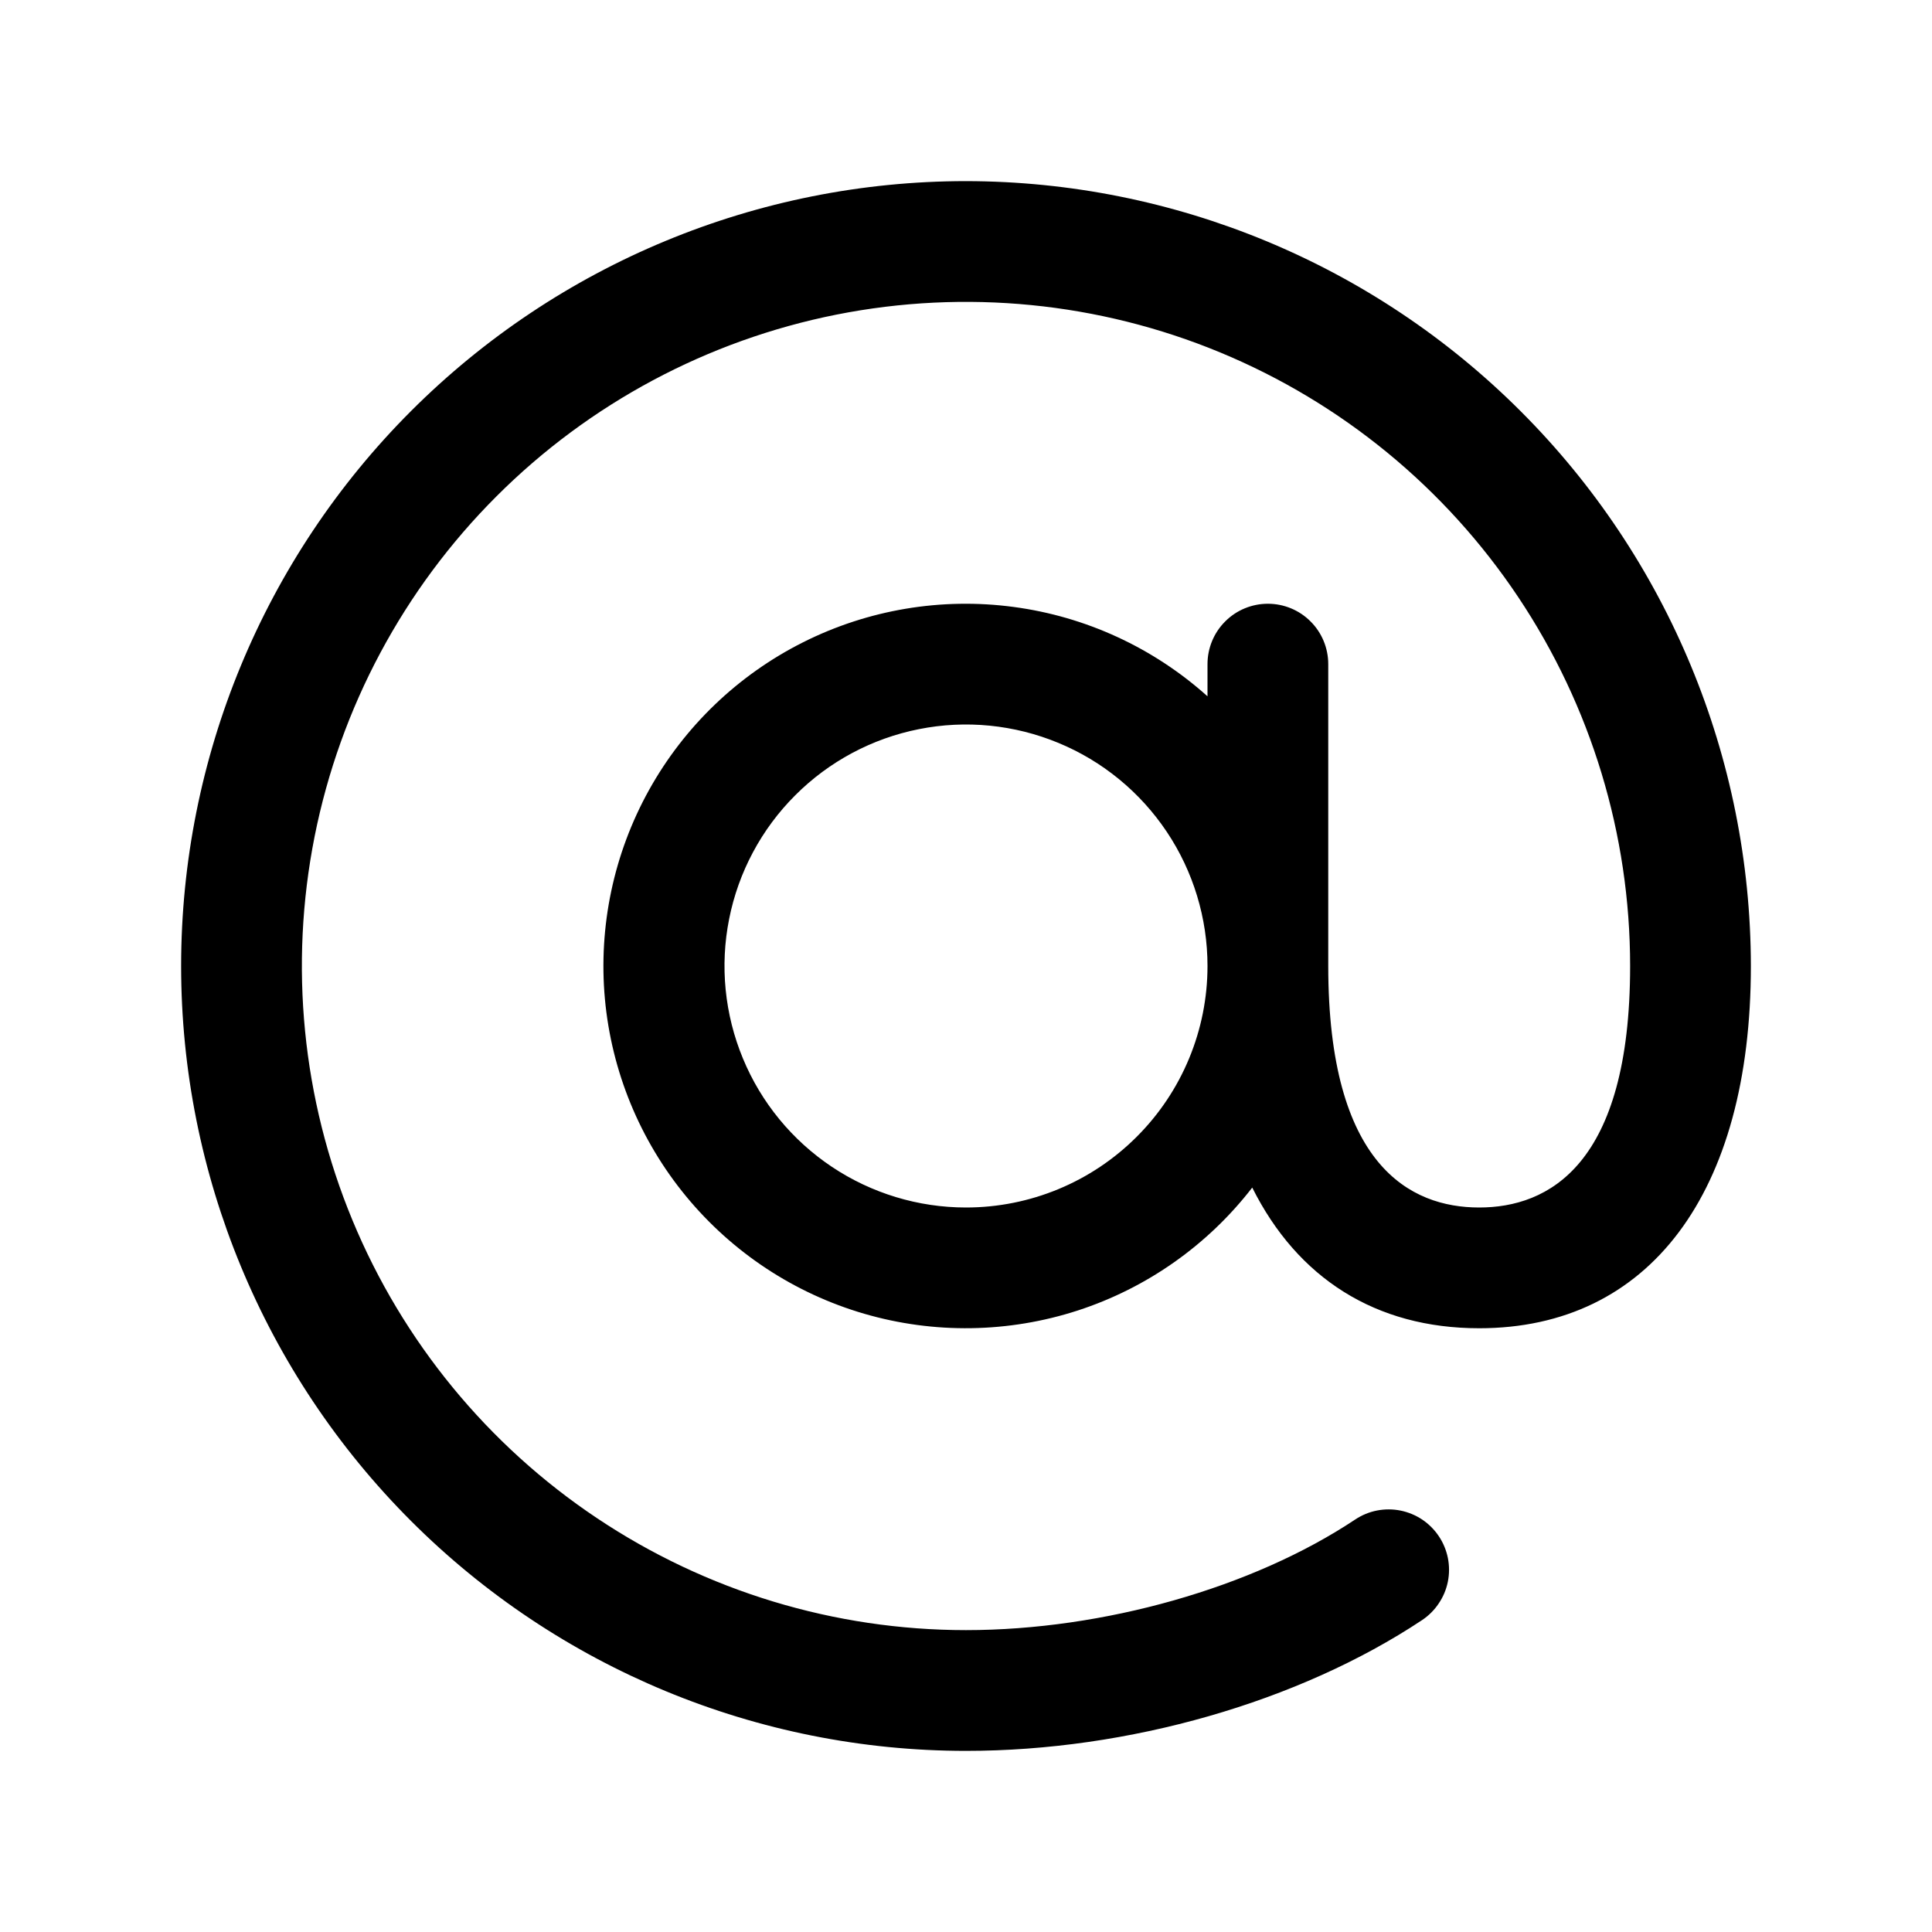
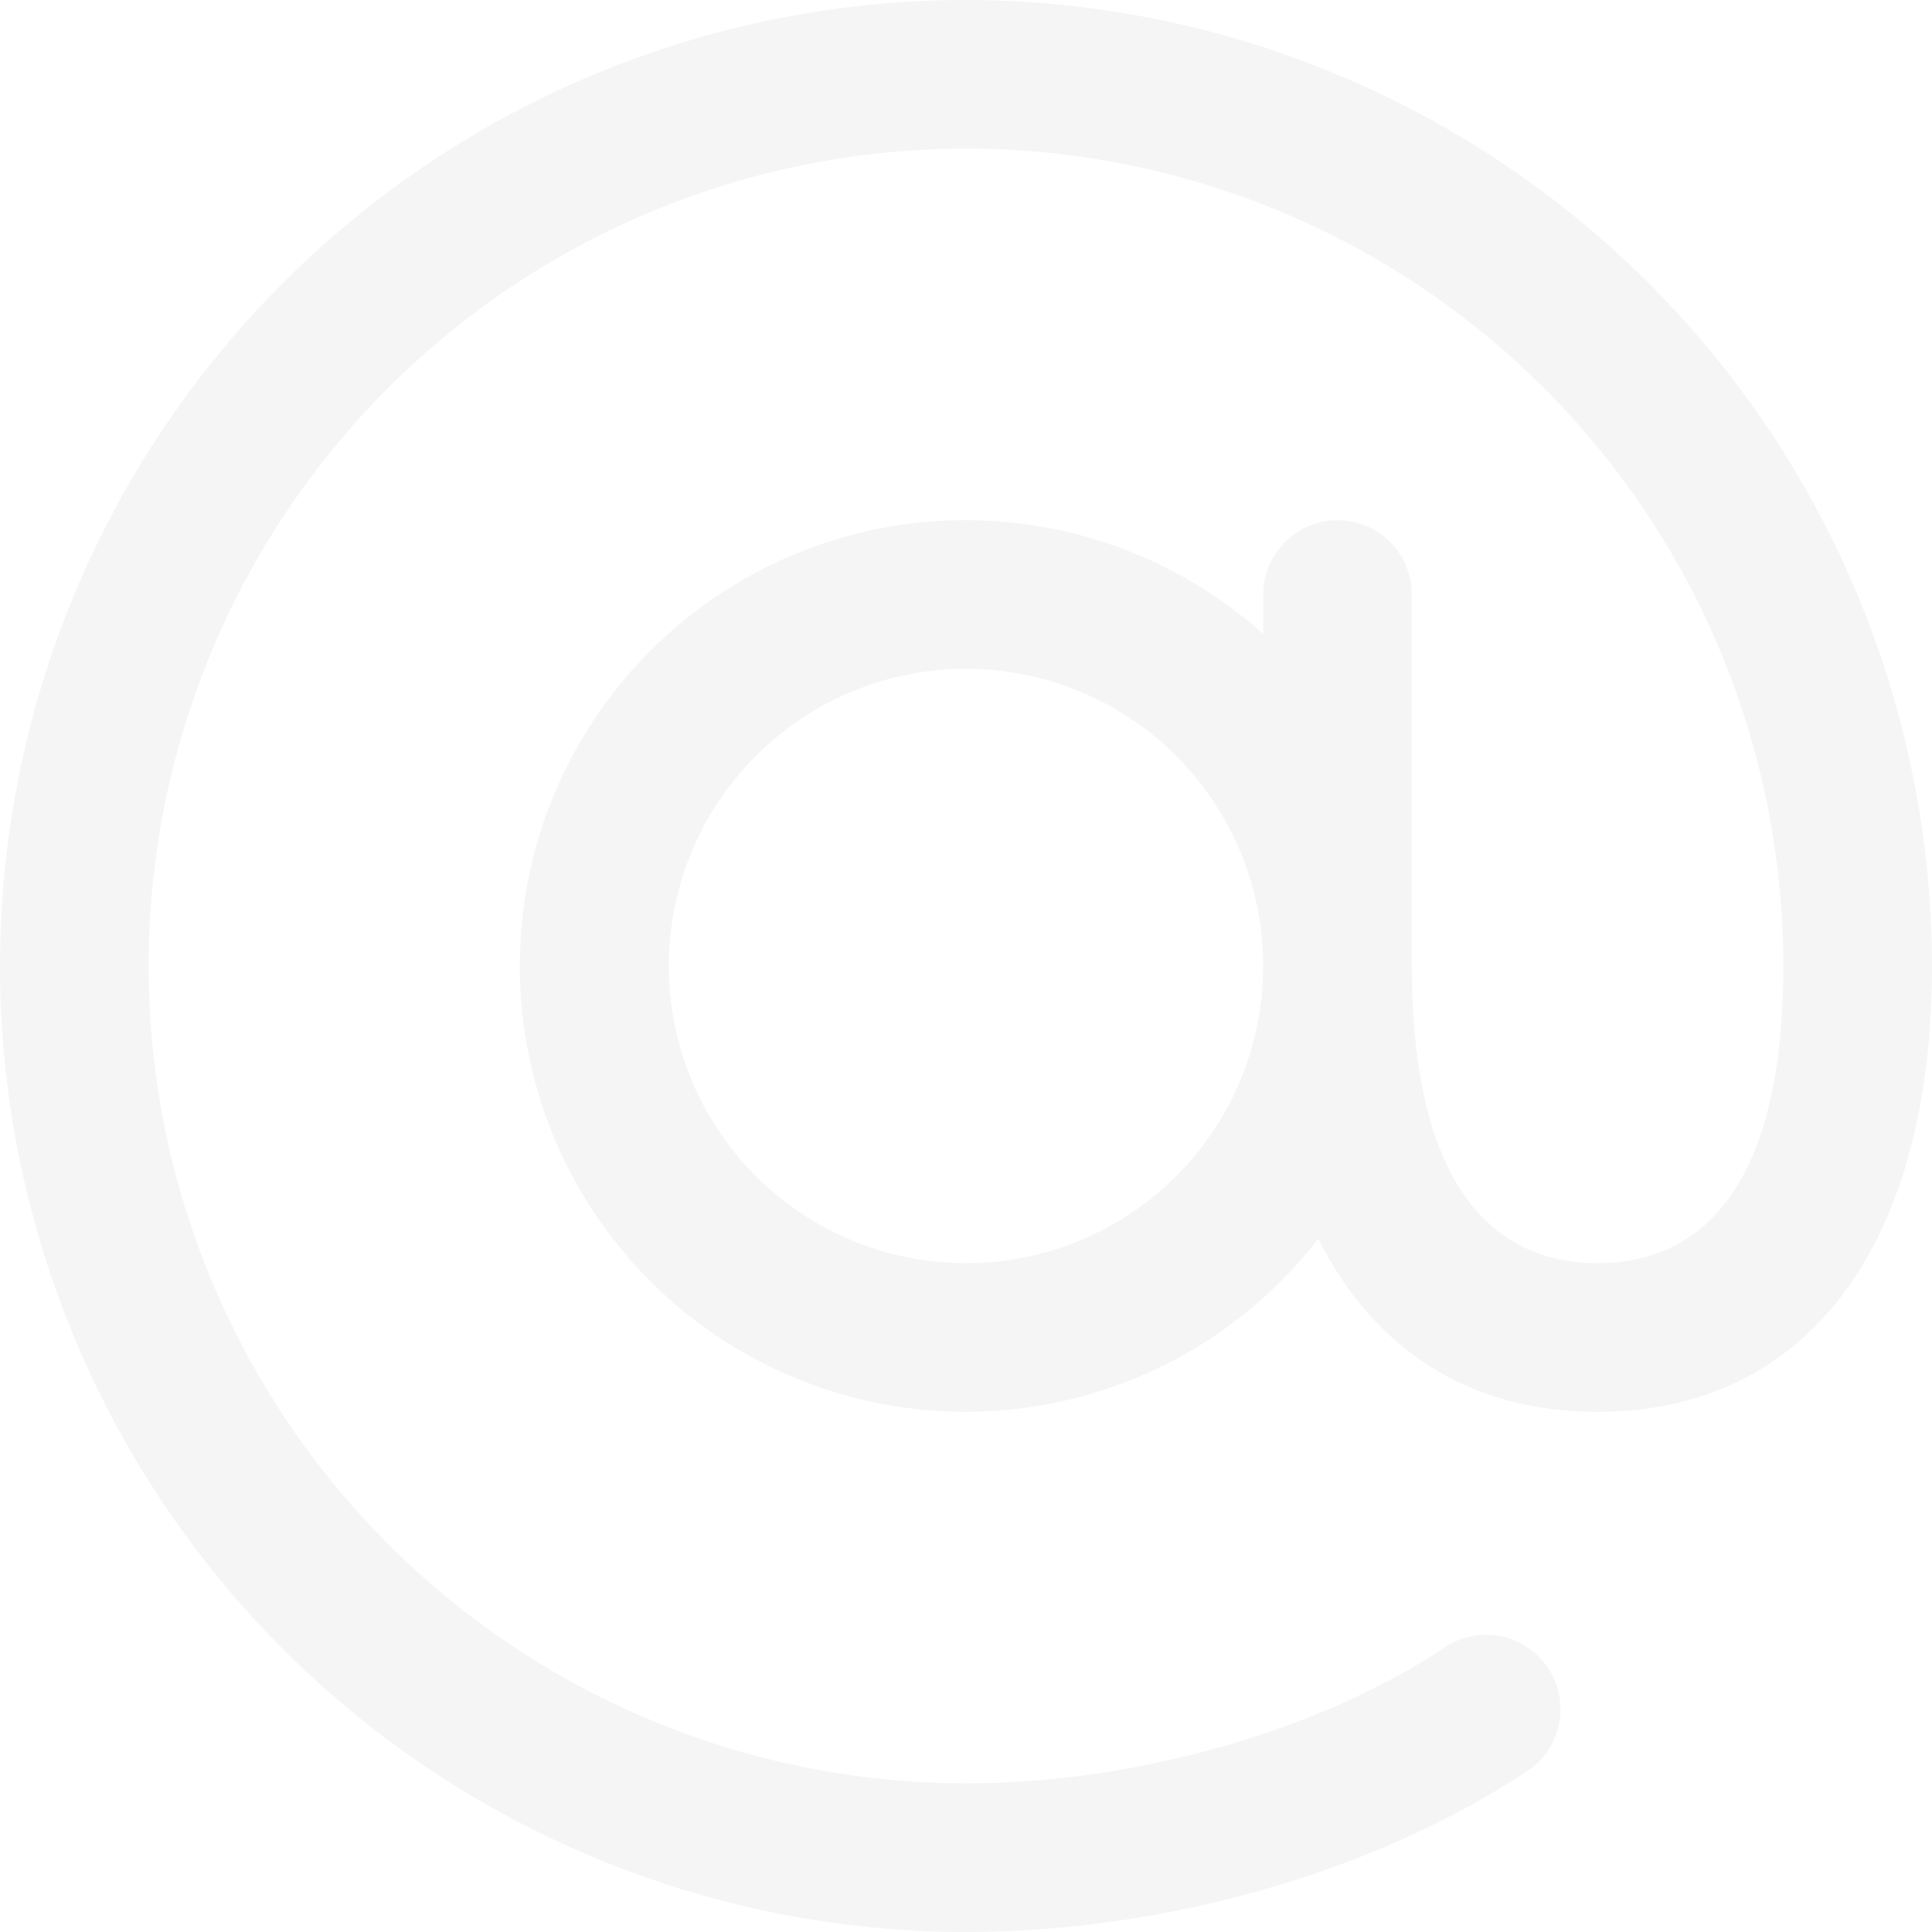
- <svg xmlns="http://www.w3.org/2000/svg" width="32" height="32" viewBox="0 0 32 32" fill="none">
-   <path d="M16 3C12.552 3 9.246 4.37 6.808 6.808C4.37 9.246 3 12.552 3 16C3 19.448 4.37 22.754 6.808 25.192C9.246 27.63 12.552 29 16 29C18.689 29 21.512 28.19 23.554 26.834C23.663 26.761 23.757 26.668 23.83 26.558C23.904 26.449 23.955 26.327 23.981 26.198C24.007 26.069 24.007 25.937 23.982 25.808C23.956 25.679 23.906 25.556 23.833 25.447C23.76 25.337 23.667 25.244 23.558 25.17C23.449 25.097 23.326 25.046 23.198 25.02C23.069 24.994 22.936 24.994 22.807 25.019C22.678 25.044 22.556 25.095 22.446 25.168C20.75 26.297 18.276 27 16 27C13.824 27 11.698 26.355 9.889 25.146C8.08 23.938 6.67 22.22 5.837 20.209C5.005 18.2 4.787 15.988 5.211 13.854C5.636 11.72 6.683 9.76 8.222 8.222C9.76 6.683 11.72 5.636 13.854 5.211C15.988 4.787 18.2 5.005 20.209 5.837C22.22 6.67 23.938 8.08 25.146 9.889C26.355 11.698 27 13.824 27 16C27 19.306 25.64 20 24.5 20C23.36 20 22 19.306 22 16V11C22 10.735 21.895 10.48 21.707 10.293C21.52 10.105 21.265 10 21 10C20.735 10 20.48 10.105 20.293 10.293C20.105 10.48 20 10.735 20 11V11.533C19.103 10.728 17.984 10.212 16.789 10.053C15.594 9.893 14.379 10.097 13.302 10.638C12.225 11.179 11.336 12.031 10.75 13.085C10.165 14.138 9.91 15.344 10.019 16.544C10.129 17.744 10.597 18.884 11.363 19.814C12.13 20.745 13.158 21.423 14.315 21.76C15.472 22.097 16.704 22.078 17.851 21.706C18.997 21.333 20.004 20.623 20.741 19.67C21.491 21.17 22.785 22 24.5 22C27.317 22 29 19.758 29 16C28.996 12.553 27.626 9.249 25.188 6.812C22.751 4.374 19.447 3.004 16 3ZM16 20C15.209 20 14.435 19.765 13.778 19.326C13.12 18.886 12.607 18.262 12.305 17.531C12.002 16.8 11.922 15.996 12.077 15.22C12.231 14.444 12.612 13.731 13.172 13.172C13.731 12.612 14.444 12.231 15.22 12.077C15.996 11.922 16.8 12.002 17.531 12.305C18.262 12.607 18.886 13.12 19.326 13.778C19.765 14.435 20 15.209 20 16C20 17.061 19.579 18.078 18.828 18.828C18.078 19.579 17.061 20 16 20Z" fill="black" />
+ <svg xmlns="http://www.w3.org/2000/svg" width="18" height="18" viewBox="0 0 18 18" fill="none">
+   <path d="M9 0C6.613 0 4.324 0.948 2.636 2.636C0.948 4.324 0 6.613 0 9C0 11.387 0.948 13.676 2.636 15.364C4.324 17.052 6.613 18 9 18C10.861 18 12.816 17.439 14.229 16.5C14.305 16.45 14.37 16.385 14.421 16.31C14.472 16.234 14.507 16.149 14.525 16.06C14.543 15.971 14.543 15.879 14.526 15.79C14.508 15.701 14.473 15.616 14.423 15.54C14.373 15.464 14.308 15.399 14.232 15.349C14.157 15.298 14.072 15.262 13.983 15.245C13.894 15.227 13.802 15.226 13.713 15.244C13.623 15.261 13.539 15.296 13.463 15.347C12.289 16.129 10.576 16.615 9 16.615C7.494 16.615 6.021 16.169 4.769 15.332C3.517 14.495 2.541 13.306 1.964 11.914C1.388 10.523 1.237 8.992 1.531 7.514C1.825 6.037 2.55 4.68 3.615 3.615C4.68 2.55 6.037 1.825 7.514 1.531C8.992 1.237 10.523 1.388 11.914 1.964C13.306 2.541 14.495 3.517 15.332 4.769C16.169 6.021 16.615 7.494 16.615 9C16.615 11.289 15.674 11.769 14.885 11.769C14.095 11.769 13.154 11.289 13.154 9V5.538C13.154 5.355 13.081 5.179 12.951 5.049C12.821 4.919 12.645 4.846 12.461 4.846C12.278 4.846 12.102 4.919 11.972 5.049C11.842 5.179 11.769 5.355 11.769 5.538V5.907C11.148 5.35 10.373 4.993 9.546 4.883C8.719 4.772 7.878 4.913 7.132 5.288C6.387 5.662 5.771 6.253 5.366 6.982C4.96 7.711 4.784 8.546 4.86 9.377C4.935 10.208 5.259 10.997 5.79 11.641C6.32 12.285 7.033 12.754 7.834 12.988C8.635 13.221 9.488 13.208 10.281 12.95C11.075 12.692 11.772 12.201 12.282 11.541C12.802 12.579 13.697 13.154 14.885 13.154C16.835 13.154 18 11.601 18 9C17.997 6.614 17.049 4.326 15.361 2.639C13.674 0.952 11.386 0.003 9 0ZM9 11.769C8.452 11.769 7.917 11.607 7.462 11.303C7.006 10.998 6.651 10.566 6.442 10.06C6.232 9.554 6.177 8.997 6.284 8.46C6.391 7.923 6.655 7.429 7.042 7.042C7.429 6.655 7.923 6.391 8.46 6.284C8.997 6.177 9.554 6.232 10.06 6.442C10.566 6.651 10.998 7.006 11.303 7.462C11.607 7.917 11.769 8.452 11.769 9C11.769 9.734 11.477 10.439 10.958 10.958C10.439 11.477 9.734 11.769 9 11.769Z" fill="#F5F5F5" />
</svg>
